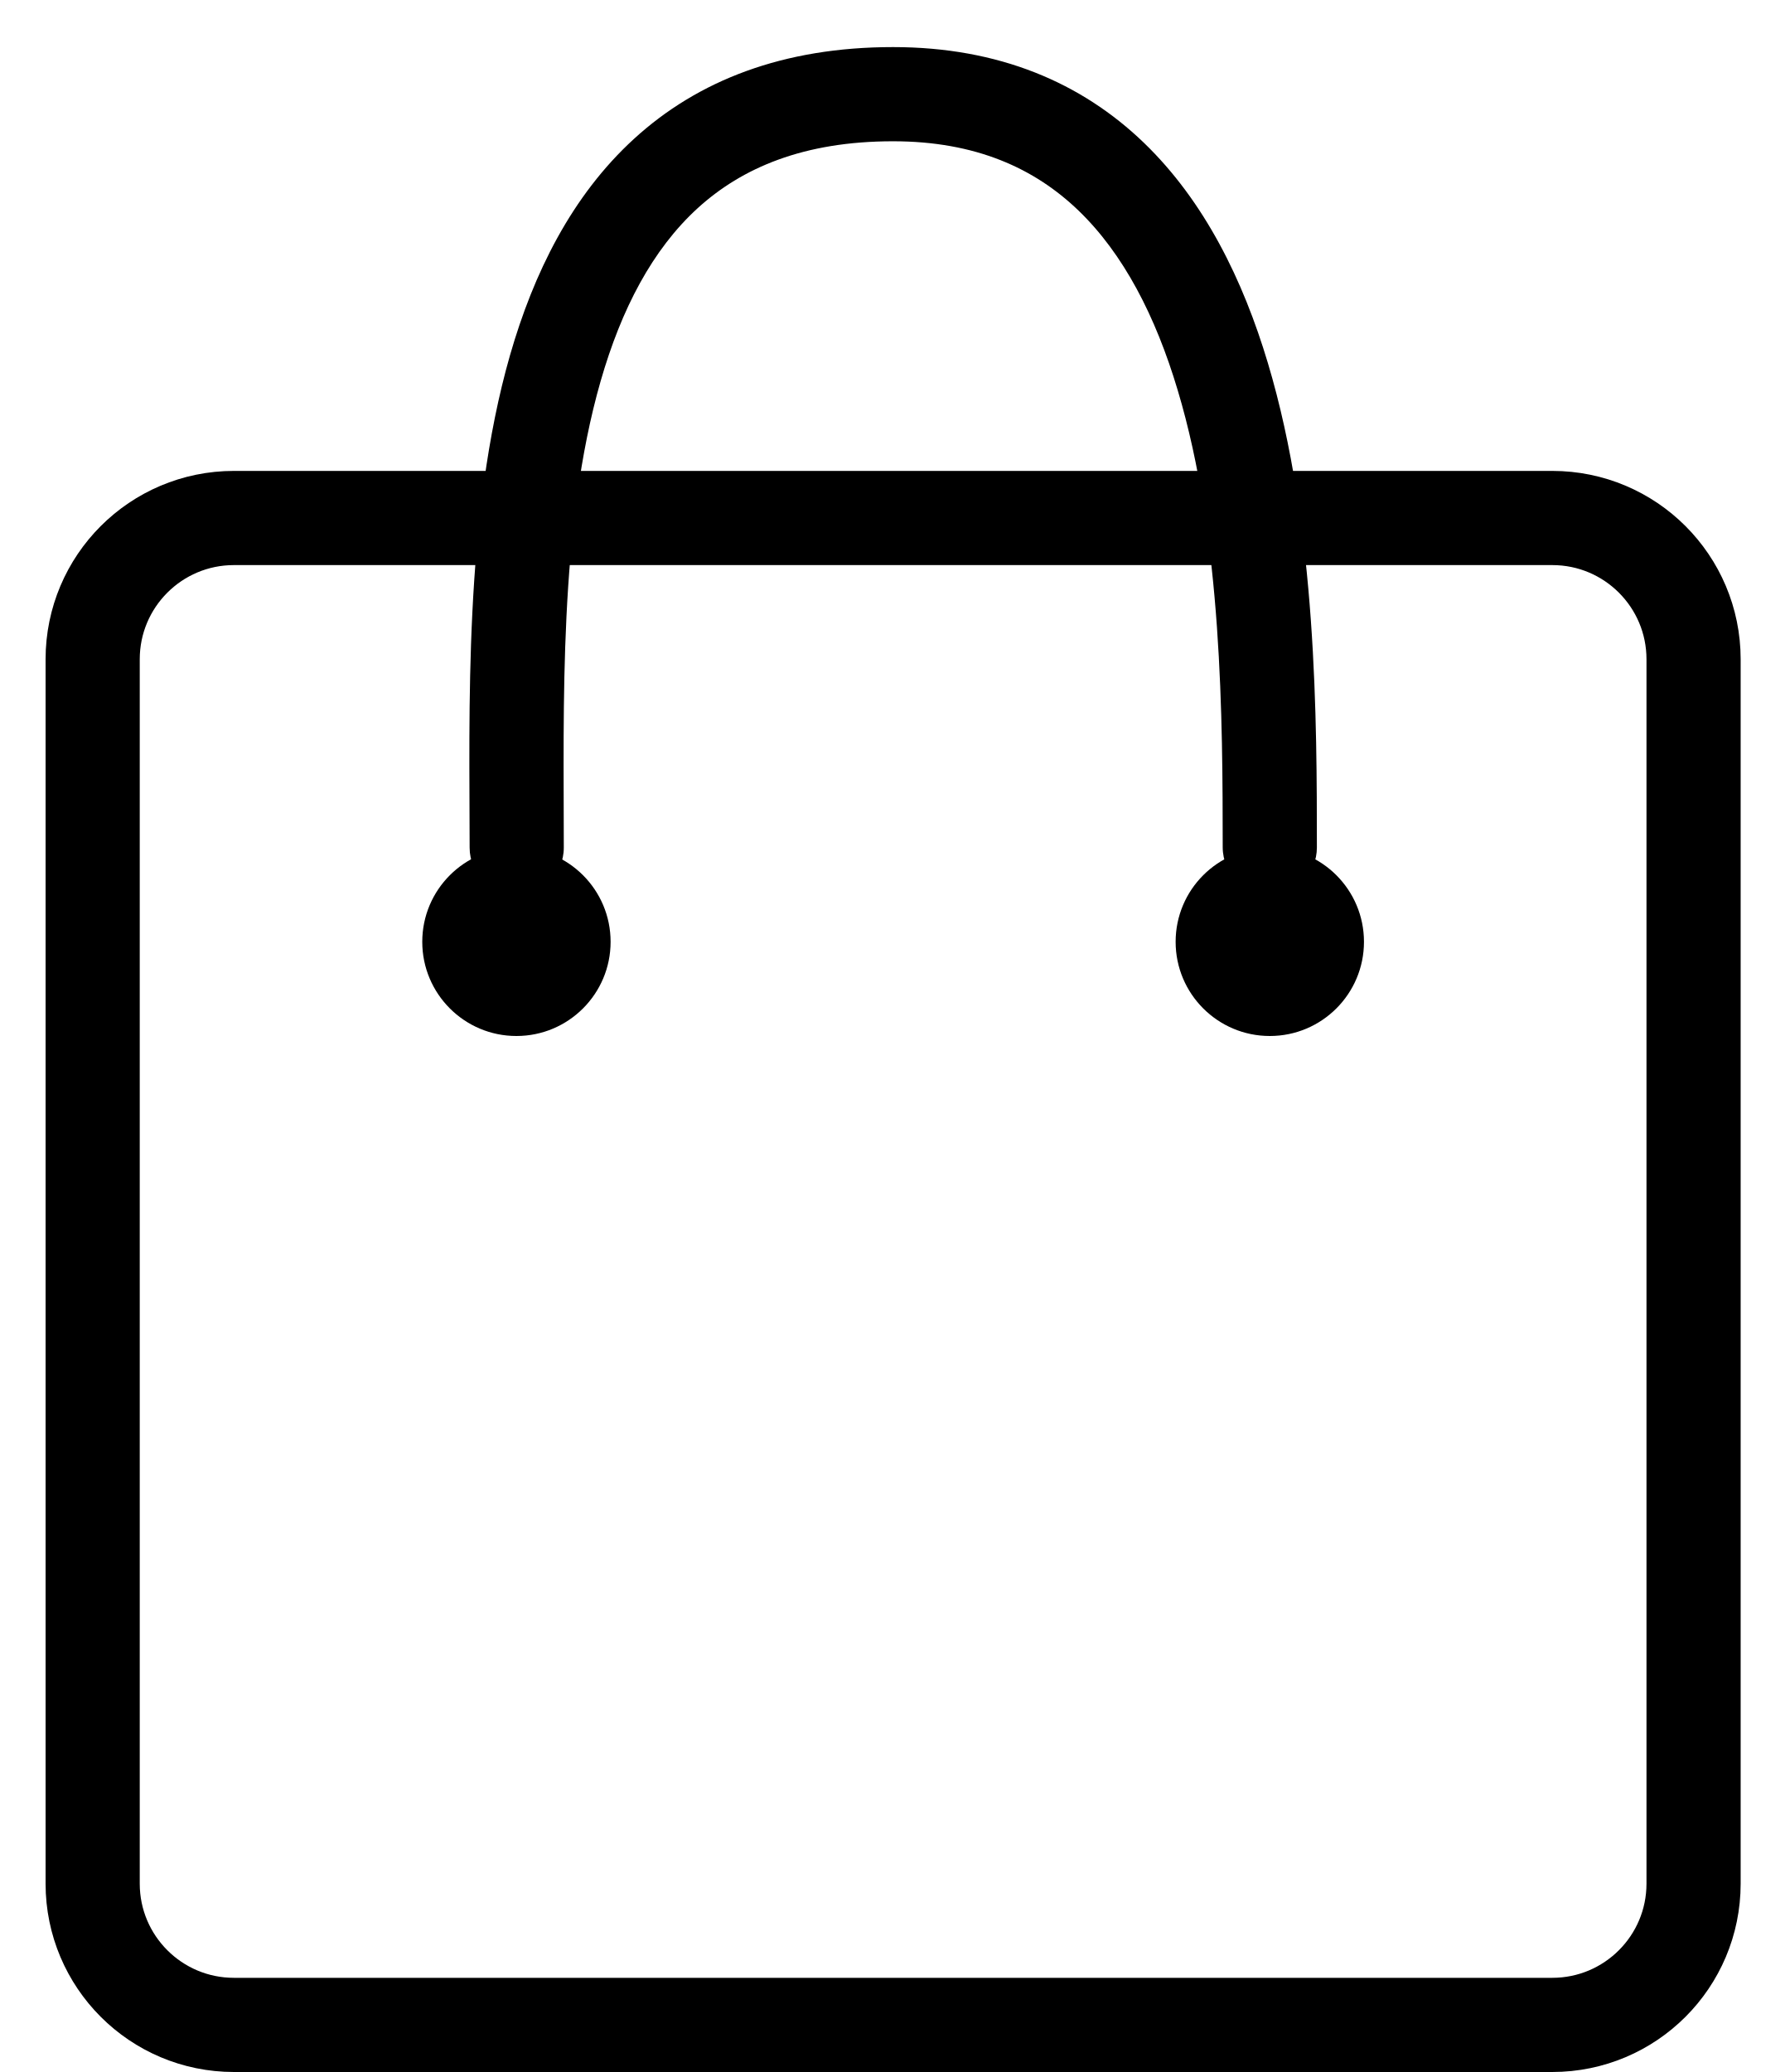
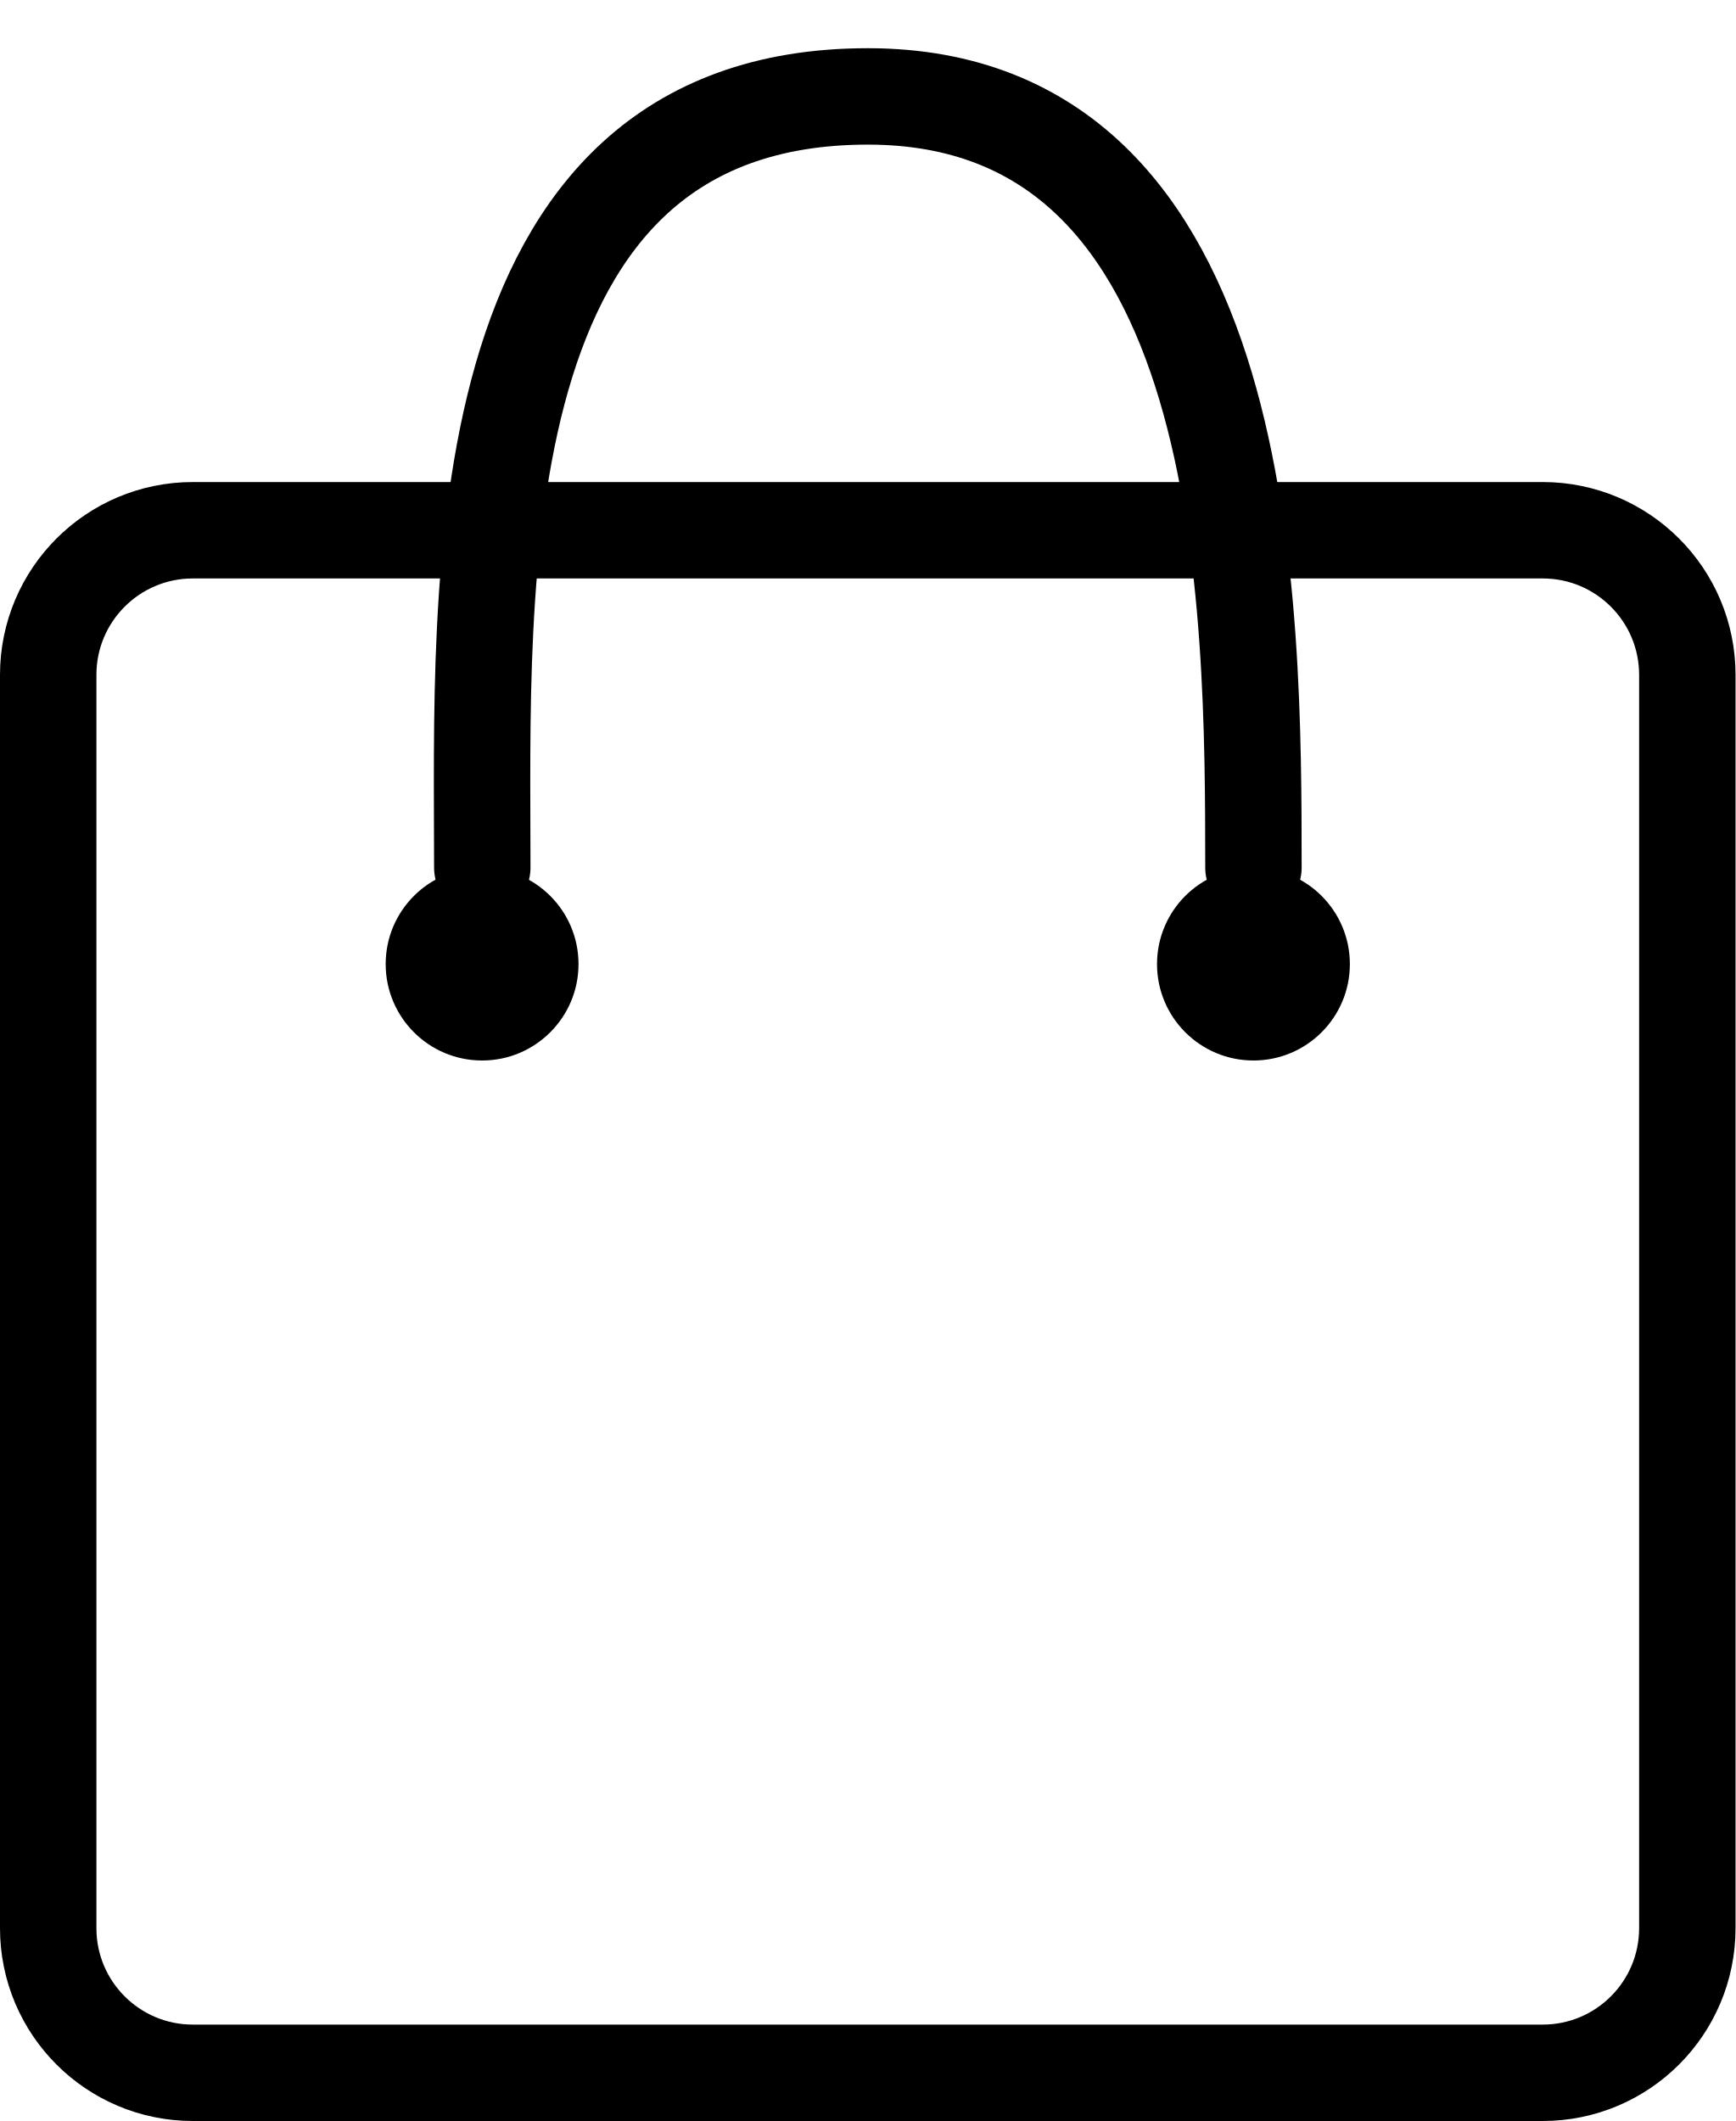
- <svg xmlns="http://www.w3.org/2000/svg" width="19" height="22" viewBox="0 0 19 22" fill="none">
-   <rect x="0.984" y="5.5" width="17" height="16" rx="1.5" stroke="black" />
-   <path d="M4.987 9C4.987 9.276 5.211 9.5 5.487 9.5C5.763 9.5 5.987 9.276 5.987 9L4.987 9ZM12.984 8.998C12.985 9.274 13.209 9.498 13.485 9.497C13.761 9.497 13.985 9.273 13.984 8.997L12.984 8.998ZM5.987 9C5.987 7.512 5.932 5.599 6.378 4.047C6.598 3.281 6.928 2.649 7.409 2.21C7.879 1.782 8.534 1.5 9.483 1.5V0.5C8.315 0.5 7.411 0.855 6.735 1.472C6.07 2.079 5.666 2.901 5.416 3.771C4.922 5.492 4.987 7.58 4.987 9L5.987 9ZM9.483 1.5C10.361 1.5 10.986 1.787 11.452 2.235C11.93 2.695 12.271 3.356 12.506 4.143C12.981 5.726 12.983 7.65 12.984 8.998L13.984 8.997C13.983 7.679 13.988 5.604 13.464 3.856C13.201 2.976 12.792 2.137 12.145 1.514C11.485 0.879 10.608 0.5 9.483 0.5V1.5Z" fill="black" />
-   <circle cx="5.484" cy="10" r="1" fill="black" />
-   <circle cx="13.484" cy="10" r="1" fill="black" />
+ <svg xmlns="http://www.w3.org/2000/svg" width="18" height="22" viewBox="0 0 18 22" fill="none">
+   <rect x="0.5" y="5.5" width="17" height="16" rx="1.5" stroke="black" />
+   <path d="M5.002 9C5.002 6.092 4.768 1 9.001 1C13.007 1 12.998 6.334 13 9" stroke="black" stroke-linecap="round" />
+   <circle cx="5" cy="10" r="1" fill="black" />
+   <circle cx="13" cy="10" r="1" fill="black" />
</svg>
